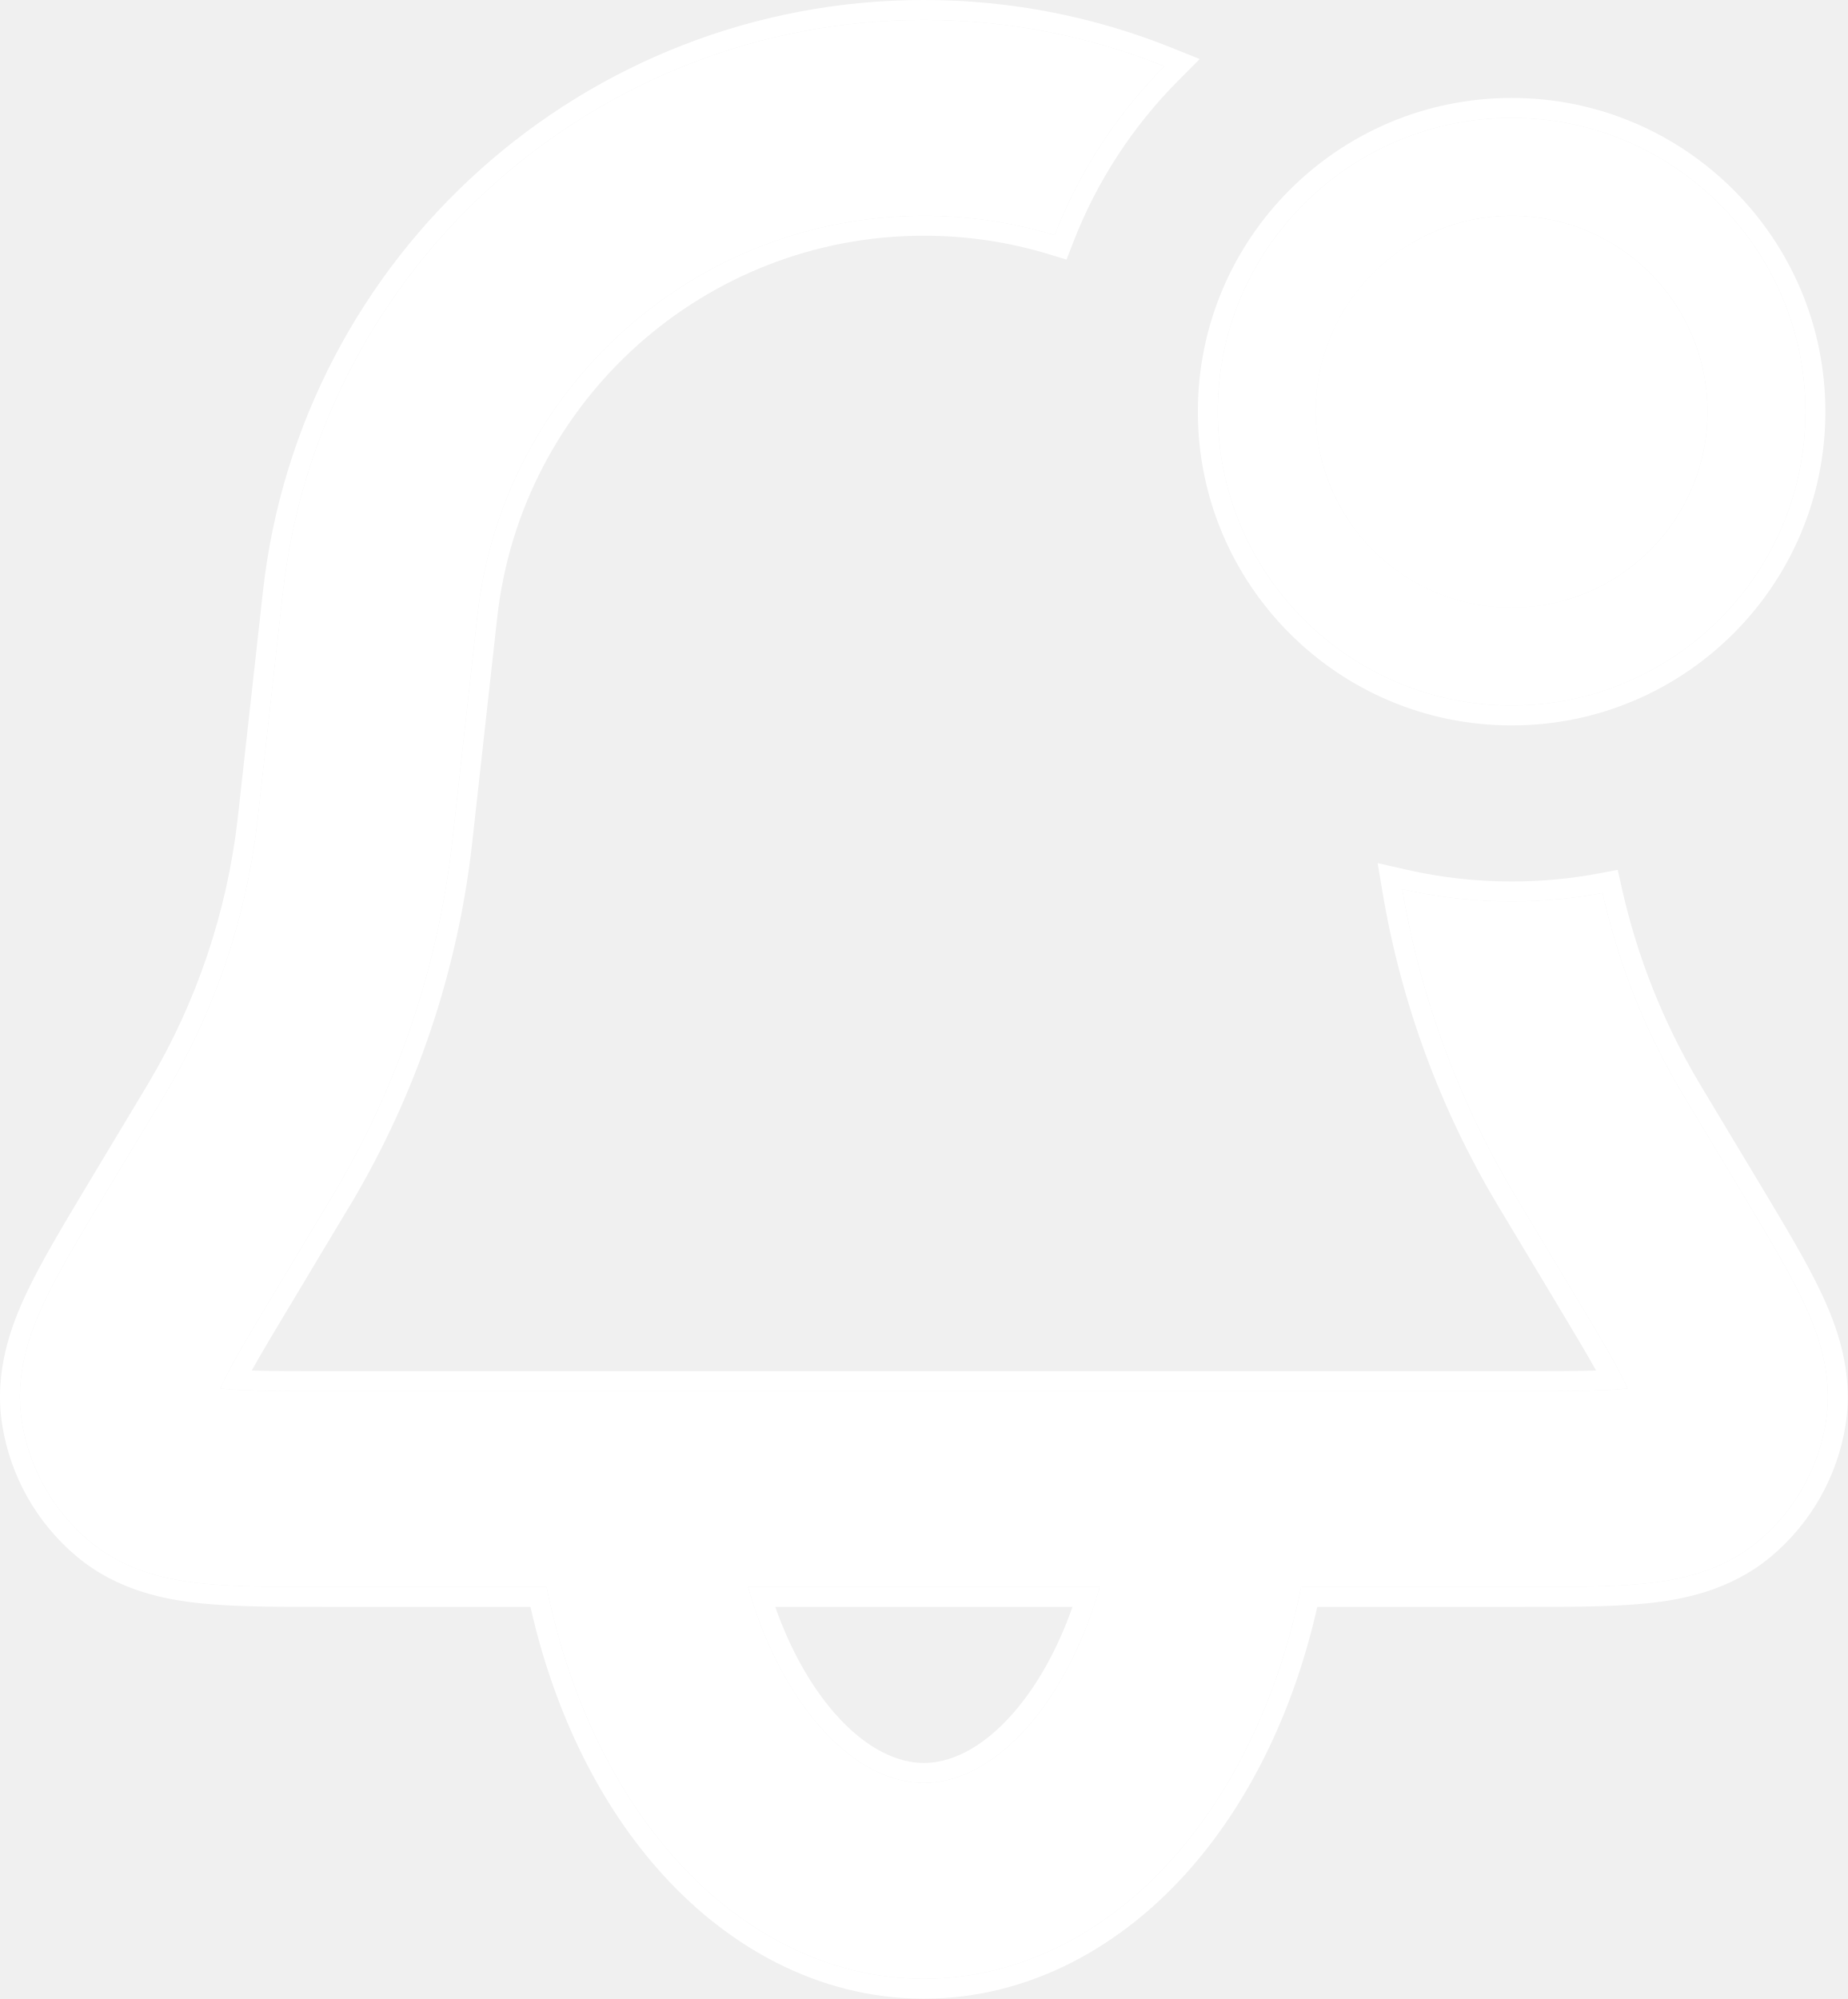
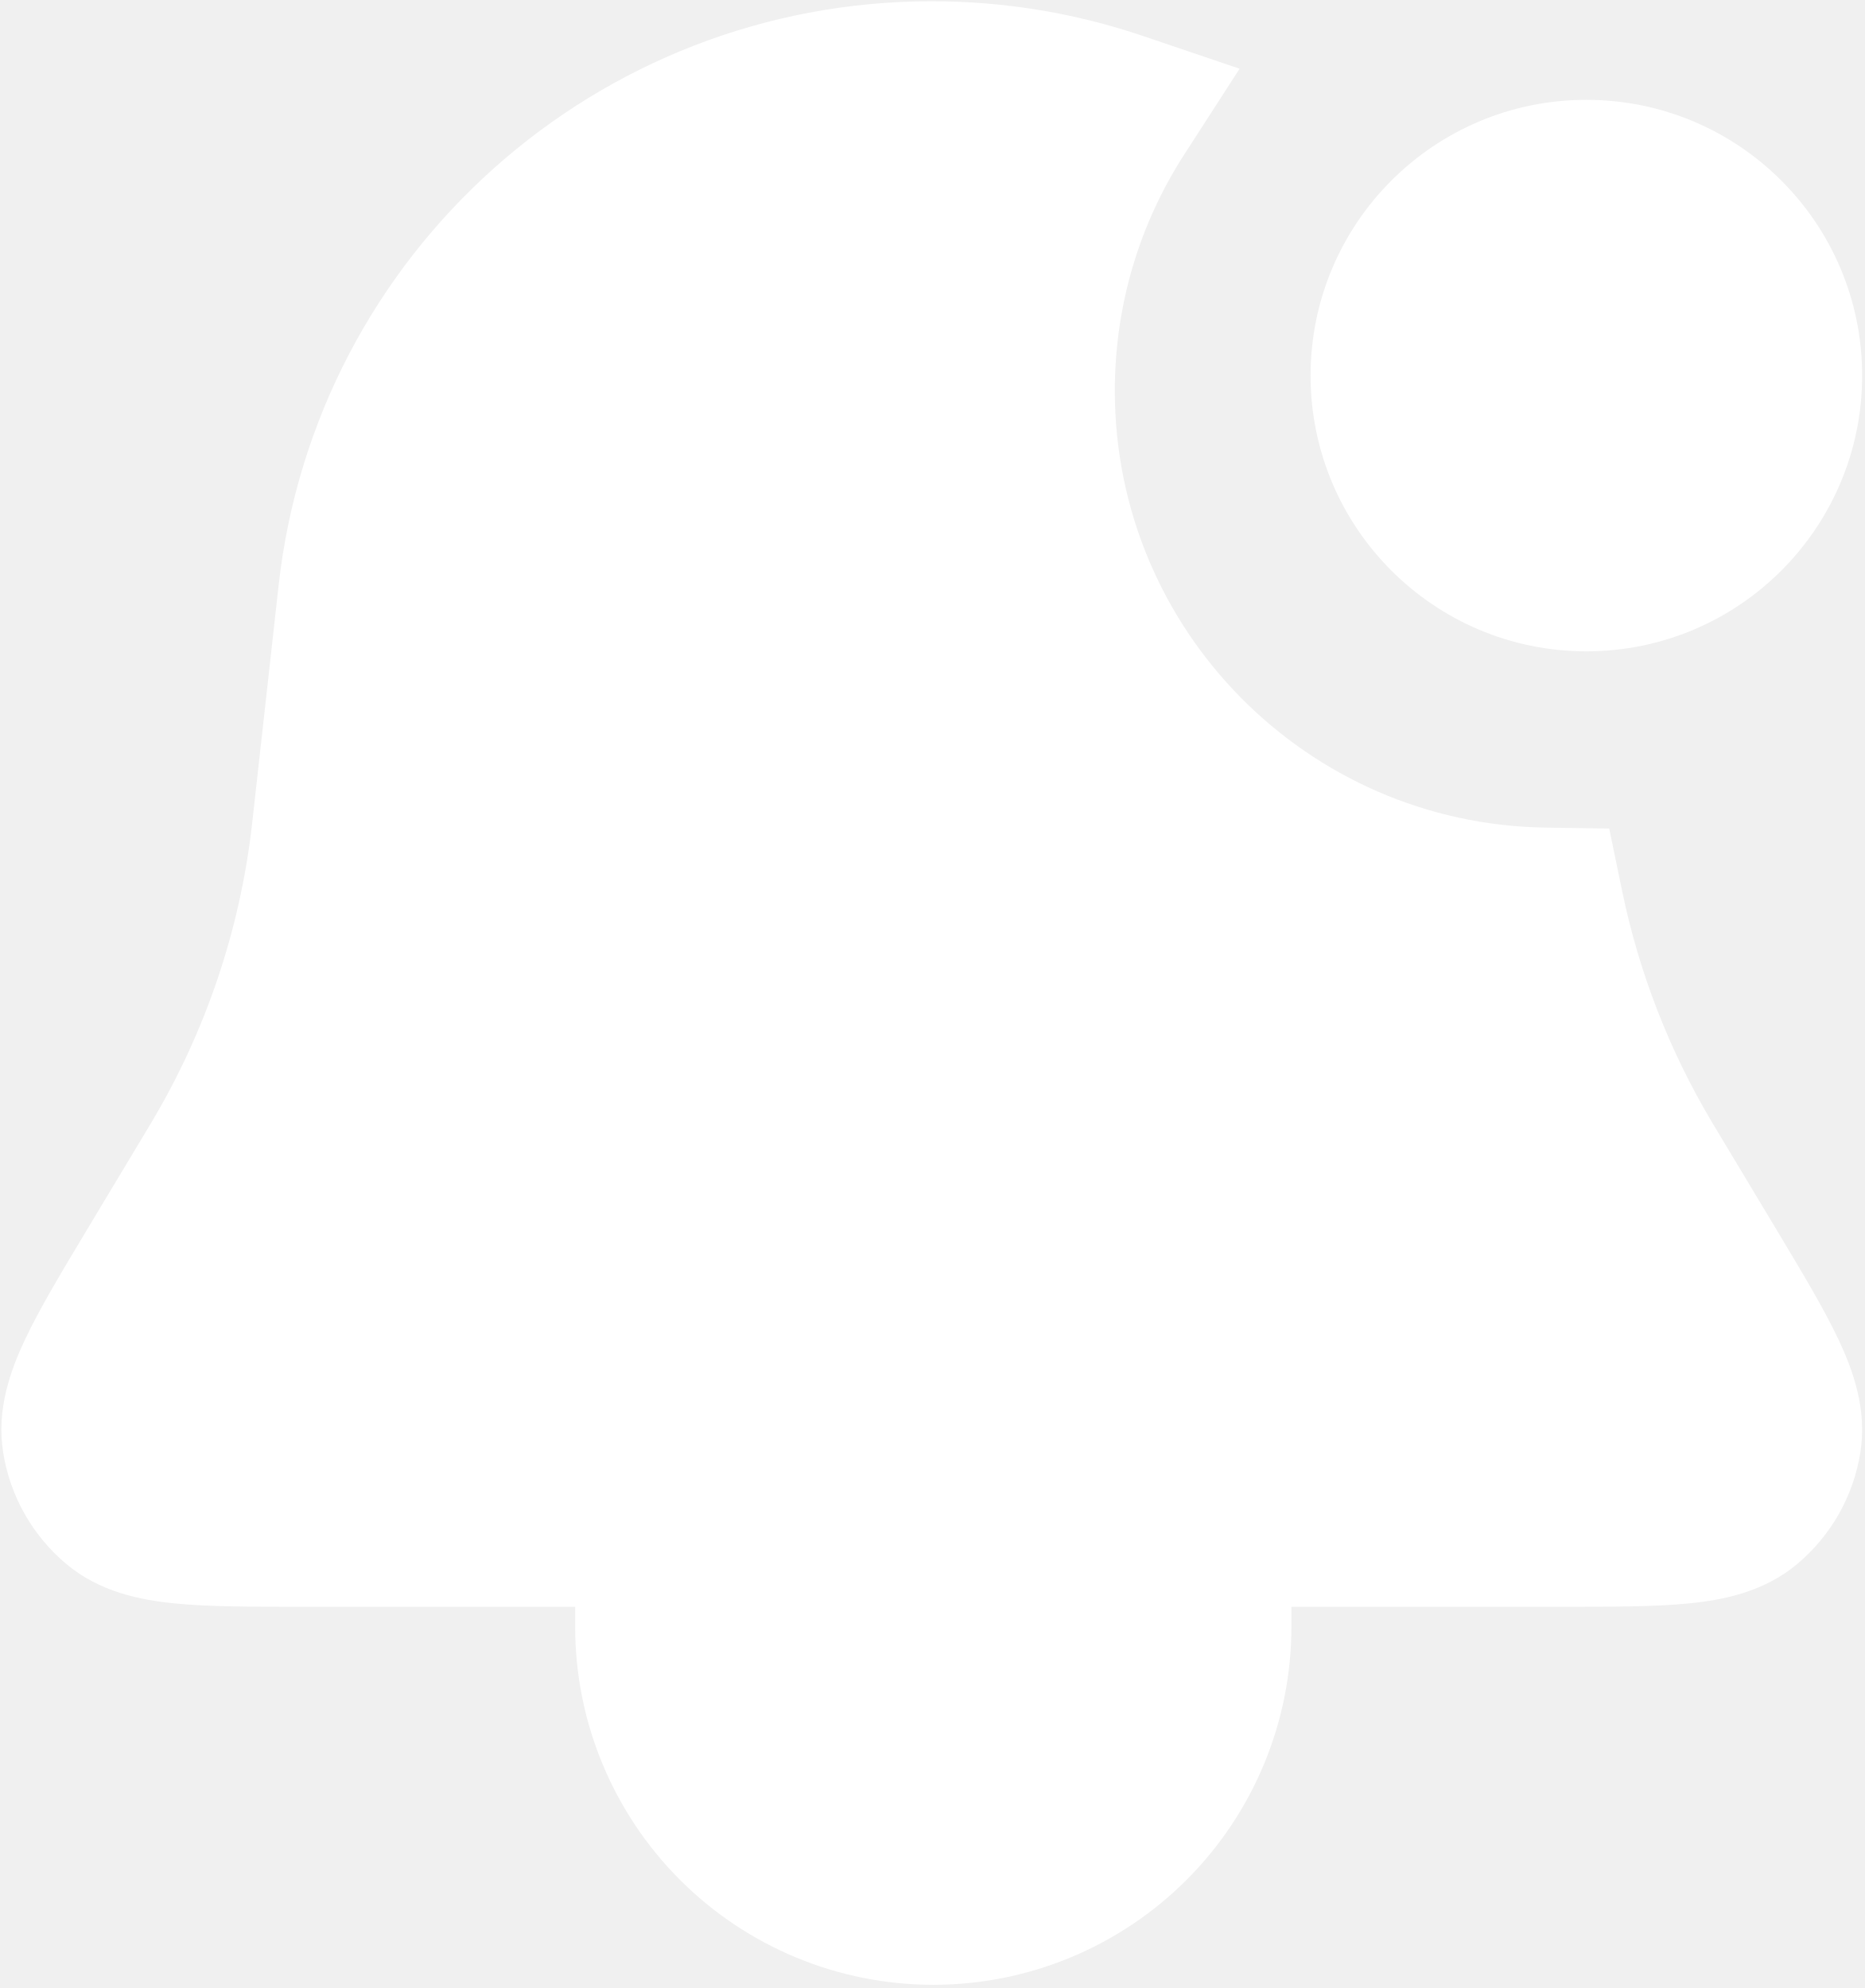
- <svg xmlns="http://www.w3.org/2000/svg" width="464" height="502" viewBox="0 0 464 502" fill="none">
-   <path fill-rule="evenodd" clip-rule="evenodd" d="M292.391 16.649C273.675 9.123 253.276 5 232 5C149.455 5 80.109 67.067 70.994 149.107L64.652 206.177C61.877 230.36 54.005 253.68 41.556 274.598L26.058 300.431C20.117 310.33 14.735 319.299 11.15 326.911C7.507 334.646 3.612 345.127 5.487 357.01C7.34 368.756 13.385 379.433 22.503 387.065C31.729 394.787 42.72 396.839 51.227 397.695C59.599 398.537 70.059 398.536 81.604 398.535H382.396C393.941 398.536 404.401 398.537 412.772 397.695C421.28 396.839 432.271 394.787 441.496 387.065C450.615 379.433 456.66 368.756 458.513 357.01C460.388 345.127 456.493 334.646 452.85 326.911C449.265 319.299 443.883 310.33 437.942 300.431L422.444 274.598C413.128 258.945 406.376 241.947 402.404 224.249C395.007 225.637 387.376 226.364 379.576 226.364C370.132 226.364 360.936 225.299 352.103 223.284C356.643 250.258 366.148 276.192 380.171 299.756L395.167 324.751C401.894 335.962 405.948 342.777 408.346 347.87C408.478 348.149 408.598 348.41 408.708 348.656C408.441 348.688 408.155 348.719 407.848 348.75C402.247 349.314 394.318 349.343 381.243 349.343H82.757C69.682 349.343 61.753 349.314 56.152 348.75C55.845 348.719 55.559 348.688 55.292 348.656C55.402 348.41 55.522 348.149 55.654 347.87C58.052 342.777 62.106 335.962 68.833 324.751L83.829 299.756C99.834 272.861 109.955 242.878 113.523 211.785L119.885 154.54C126.232 97.412 174.52 54.192 232 54.192C243.388 54.192 254.416 55.889 264.828 59.054C271.025 43.024 280.484 28.618 292.391 16.649ZM354.54 61.031C340.079 69.597 330.384 85.358 330.384 103.384C330.384 106.951 330.763 110.429 331.485 113.781C334.446 119.312 336.963 125.128 338.986 131.182C347.851 144.102 362.724 152.576 379.576 152.576C384.295 152.576 388.859 151.911 393.18 150.67L393.006 149.107C389.261 115.405 375.352 85.073 354.54 61.031Z" fill="white" />
-   <path fill-rule="evenodd" clip-rule="evenodd" d="M295.48 465.583C278.991 484.561 256.843 496.919 231.993 496.919C207.144 496.919 184.995 484.561 168.507 465.583C152.134 446.738 141.323 421.573 136.507 394.613C134.118 381.241 143.022 368.464 156.394 366.076C169.767 363.687 182.544 372.591 184.932 385.963C188.524 406.072 196.24 422.5 205.641 433.32C214.926 444.007 224.356 447.727 231.993 447.727C239.63 447.727 249.06 444.007 258.345 433.32C267.746 422.5 275.462 406.072 279.054 385.963C281.443 372.591 294.22 363.687 307.592 366.076C320.964 368.464 329.868 381.241 327.479 394.613C322.664 421.574 311.852 446.738 295.48 465.583Z" fill="white" />
-   <path d="M428.772 103.384C428.772 130.552 406.749 152.576 379.581 152.576C352.413 152.576 330.389 130.552 330.389 103.384C330.389 76.216 352.413 54.192 379.581 54.192C406.749 54.192 428.772 76.216 428.772 103.384Z" fill="white" />
-   <path fill-rule="evenodd" clip-rule="evenodd" d="M453.367 103.384C453.367 144.136 420.331 177.172 379.579 177.172C338.827 177.172 305.791 144.136 305.791 103.384C305.791 62.632 338.827 29.596 379.579 29.596C420.331 29.596 453.367 62.632 453.367 103.384ZM379.579 152.576C406.747 152.576 428.771 130.552 428.771 103.384C428.771 76.216 406.747 54.192 379.579 54.192C352.411 54.192 330.387 76.216 330.387 103.384C330.387 130.552 352.411 152.576 379.579 152.576Z" fill="white" />
-   <path fill-rule="evenodd" clip-rule="evenodd" d="M301.258 14.826L295.936 20.176C284.509 31.662 275.435 45.483 269.492 60.857L267.817 65.189L263.374 63.838C253.427 60.814 242.89 59.192 232 59.192C177.068 59.192 130.92 100.496 124.854 155.092L118.491 212.346L118.49 212.355C114.842 244.15 104.492 274.81 88.125 302.313L88.121 302.32L73.121 327.323C68.712 334.671 65.525 340.012 63.212 344.172C67.969 344.328 74.189 344.343 82.757 344.343H381.242C389.811 344.343 396.031 344.328 400.788 344.172C398.475 340.012 395.288 334.671 390.879 327.323L375.884 302.328L375.879 302.32L375.875 302.313C361.535 278.217 351.814 251.697 347.173 224.113L345.933 216.747L353.216 218.409C361.686 220.342 370.509 221.364 379.576 221.364C387.065 221.364 394.387 220.666 401.482 219.335L406.226 218.444L407.283 223.154C411.138 240.335 417.693 256.836 426.735 272.031C426.737 272.035 426.739 272.038 426.74 272.041L442.338 298.04C448.193 307.796 453.681 316.94 457.373 324.78C461.139 332.776 465.566 344.39 463.452 357.79C461.41 370.729 454.751 382.491 444.706 390.899C434.304 399.606 422.067 401.785 413.273 402.67C404.65 403.537 393.986 403.536 382.609 403.535H330.78C325.234 428.17 314.669 451.119 299.254 468.862C282.038 488.677 258.598 501.919 231.993 501.919C205.388 501.919 181.948 488.677 164.732 468.862C149.317 451.119 138.752 428.17 133.207 403.535H81.391C70.014 403.536 59.35 403.537 50.727 402.67C41.933 401.785 29.696 399.606 19.294 390.899C9.249 382.491 2.589 370.729 0.548 357.789C-1.566 344.39 2.861 332.776 6.627 324.78C10.319 316.941 15.806 307.798 21.659 298.043L37.259 272.041C37.261 272.039 37.263 272.036 37.264 272.033C49.347 251.727 56.988 229.091 59.683 205.616C59.684 205.613 59.684 205.61 59.684 205.607L66.024 148.555C75.421 63.983 146.907 0 232 0C253.926 0 274.957 4.25 294.257 12.01L301.258 14.826ZM64.652 206.177C61.877 230.36 54.005 253.68 41.556 274.598L26.058 300.431C20.117 310.33 14.735 319.299 11.15 326.911C7.507 334.646 3.612 345.127 5.487 357.01C7.34 368.756 13.385 379.433 22.503 387.065C31.729 394.787 42.72 396.839 51.227 397.695C59.599 398.537 70.059 398.536 81.604 398.535H137.252C137.59 400.21 137.951 401.877 138.335 403.535C143.796 427.093 153.955 448.834 168.507 465.583C184.995 484.561 207.144 496.919 231.993 496.919C256.843 496.919 278.991 484.561 295.48 465.583C310.031 448.834 320.19 427.093 325.651 403.535C326.035 401.877 326.396 400.21 326.734 398.535H382.396C393.941 398.536 404.401 398.537 412.772 397.695C421.28 396.839 432.271 394.787 441.496 387.065C450.615 379.433 456.66 368.756 458.513 357.01C460.388 345.127 456.493 334.646 452.85 326.911C449.265 319.299 443.883 310.33 437.942 300.431L422.444 274.598C413.128 258.945 406.376 241.947 402.404 224.249C395.007 225.637 387.376 226.364 379.576 226.364C371.992 226.364 364.568 225.677 357.364 224.363C355.597 224.041 353.843 223.681 352.103 223.284C352.403 225.065 352.724 226.842 353.067 228.614C357.918 253.673 367.074 277.748 380.171 299.756L395.167 324.751C400.28 333.272 403.849 339.254 406.32 343.87C406.787 344.742 407.215 345.566 407.607 346.349C407.869 346.873 408.116 347.38 408.346 347.87C408.478 348.149 408.598 348.41 408.708 348.656C408.441 348.688 408.155 348.719 407.848 348.75C407.309 348.804 406.748 348.854 406.163 348.898C406.164 348.898 406.163 348.898 406.163 348.898C405.291 348.965 404.364 349.022 403.375 349.07C398.146 349.326 391.181 349.343 381.243 349.343H82.757C72.819 349.343 65.854 349.326 60.624 349.07C59.636 349.022 58.71 348.965 57.837 348.898C57.252 348.854 56.691 348.804 56.152 348.75C55.845 348.719 55.559 348.688 55.292 348.656C55.402 348.41 55.522 348.149 55.654 347.87C55.884 347.38 56.131 346.873 56.393 346.349C56.785 345.566 57.213 344.742 57.68 343.87C60.151 339.254 63.72 333.272 68.833 324.751L83.829 299.756C99.834 272.861 109.955 242.878 113.523 211.785L119.885 154.54C126.232 97.412 174.52 54.192 232 54.192C243.388 54.192 254.416 55.889 264.828 59.054C270.365 44.731 278.506 31.705 288.67 20.556C289.882 19.227 291.123 17.924 292.391 16.649C290.708 15.973 289.012 15.323 287.302 14.702C269.999 8.415 251.363 5 232 5C149.455 5 80.109 67.067 70.994 149.107L64.652 206.177ZM187.834 398.535C188.321 400.238 188.839 401.905 189.386 403.535C193.467 415.713 199.153 425.852 205.641 433.32C214.926 444.007 224.356 447.727 231.993 447.727C239.63 447.727 249.06 444.007 258.345 433.32C264.834 425.852 270.519 415.713 274.601 403.535C275.147 401.905 275.665 400.238 276.152 398.535H187.834ZM269.314 403.535H194.673C198.523 414.456 203.689 423.449 209.415 430.041C217.958 439.873 226.092 442.727 231.993 442.727C237.894 442.727 246.029 439.873 254.571 430.041C260.298 423.449 265.464 414.456 269.314 403.535ZM458.367 103.384C458.367 146.898 423.092 182.172 379.579 182.172C336.066 182.172 300.791 146.898 300.791 103.384C300.791 59.871 336.066 24.596 379.579 24.596C423.092 24.596 458.367 59.871 458.367 103.384ZM331.49 113.791C332.854 120.125 335.438 126.004 338.983 131.173L338.981 131.169C335.439 126.002 332.857 120.126 331.493 113.796L331.49 113.791ZM379.579 177.172C420.331 177.172 453.367 144.136 453.367 103.384C453.367 62.632 420.331 29.596 379.579 29.596C338.827 29.596 305.791 62.632 305.791 103.384C305.791 144.136 338.827 177.172 379.579 177.172ZM379.576 152.576L379.579 152.576C379.578 152.576 379.577 152.576 379.576 152.576Z" fill="white" />
+ <svg xmlns="http://www.w3.org/2000/svg" width="468" height="499" viewBox="0 0 468 499" fill="none">
+   <path d="M297.203 38.8L311.1 17.251L286.815 9.02C270.129 3.364 252.296 0.314 233.846 0.314C149.814 0.314 79.204 63.462 69.921 146.954L63.229 207.136L63.225 207.17C60.2 233.471 51.634 258.833 38.091 281.587L38.072 281.618L21.825 308.683C15.461 319.282 9.92 328.51 6.269 336.259C2.568 344.11 -0.907 353.815 0.787 364.545C2.519 375.515 8.167 385.484 16.684 392.608C25.014 399.576 35.121 401.589 43.759 402.458C52.285 403.315 63.05 403.314 75.418 403.314L144.345 403.314V408.314C144.345 420.117 146.67 431.805 151.187 442.71C155.704 453.615 162.325 463.524 170.671 471.87C179.018 480.217 188.926 486.837 199.831 491.354C210.736 495.871 222.424 498.196 234.228 498.196C246.031 498.196 257.719 495.871 268.624 491.354C279.529 486.837 289.438 480.217 297.784 471.87C306.131 463.524 312.751 453.615 317.268 442.71C321.785 431.805 324.11 420.117 324.11 408.314V403.314L392.273 403.314C404.641 403.314 415.406 403.315 423.932 402.458C432.57 401.589 442.678 399.576 451.007 392.608C459.524 385.484 465.172 375.515 466.904 364.545C468.598 353.815 465.123 344.11 461.423 336.259C457.771 328.51 452.23 319.282 445.866 308.683L429.619 281.618L429.6 281.587C418.915 263.635 411.328 244.059 407.116 223.68L403.869 207.97L387.829 207.73C328 206.834 279.79 158.081 279.79 98.099C279.79 76.216 286.185 55.886 297.203 38.8Z" fill="white" />
+   <path d="M467.345 94.274C467.345 132.5 436.357 163.487 398.132 163.487C359.907 163.487 328.919 132.5 328.919 94.274C328.919 56.049 359.907 25.061 398.132 25.061C436.357 25.061 467.345 56.049 467.345 94.274Z" fill="white" />
</svg>
